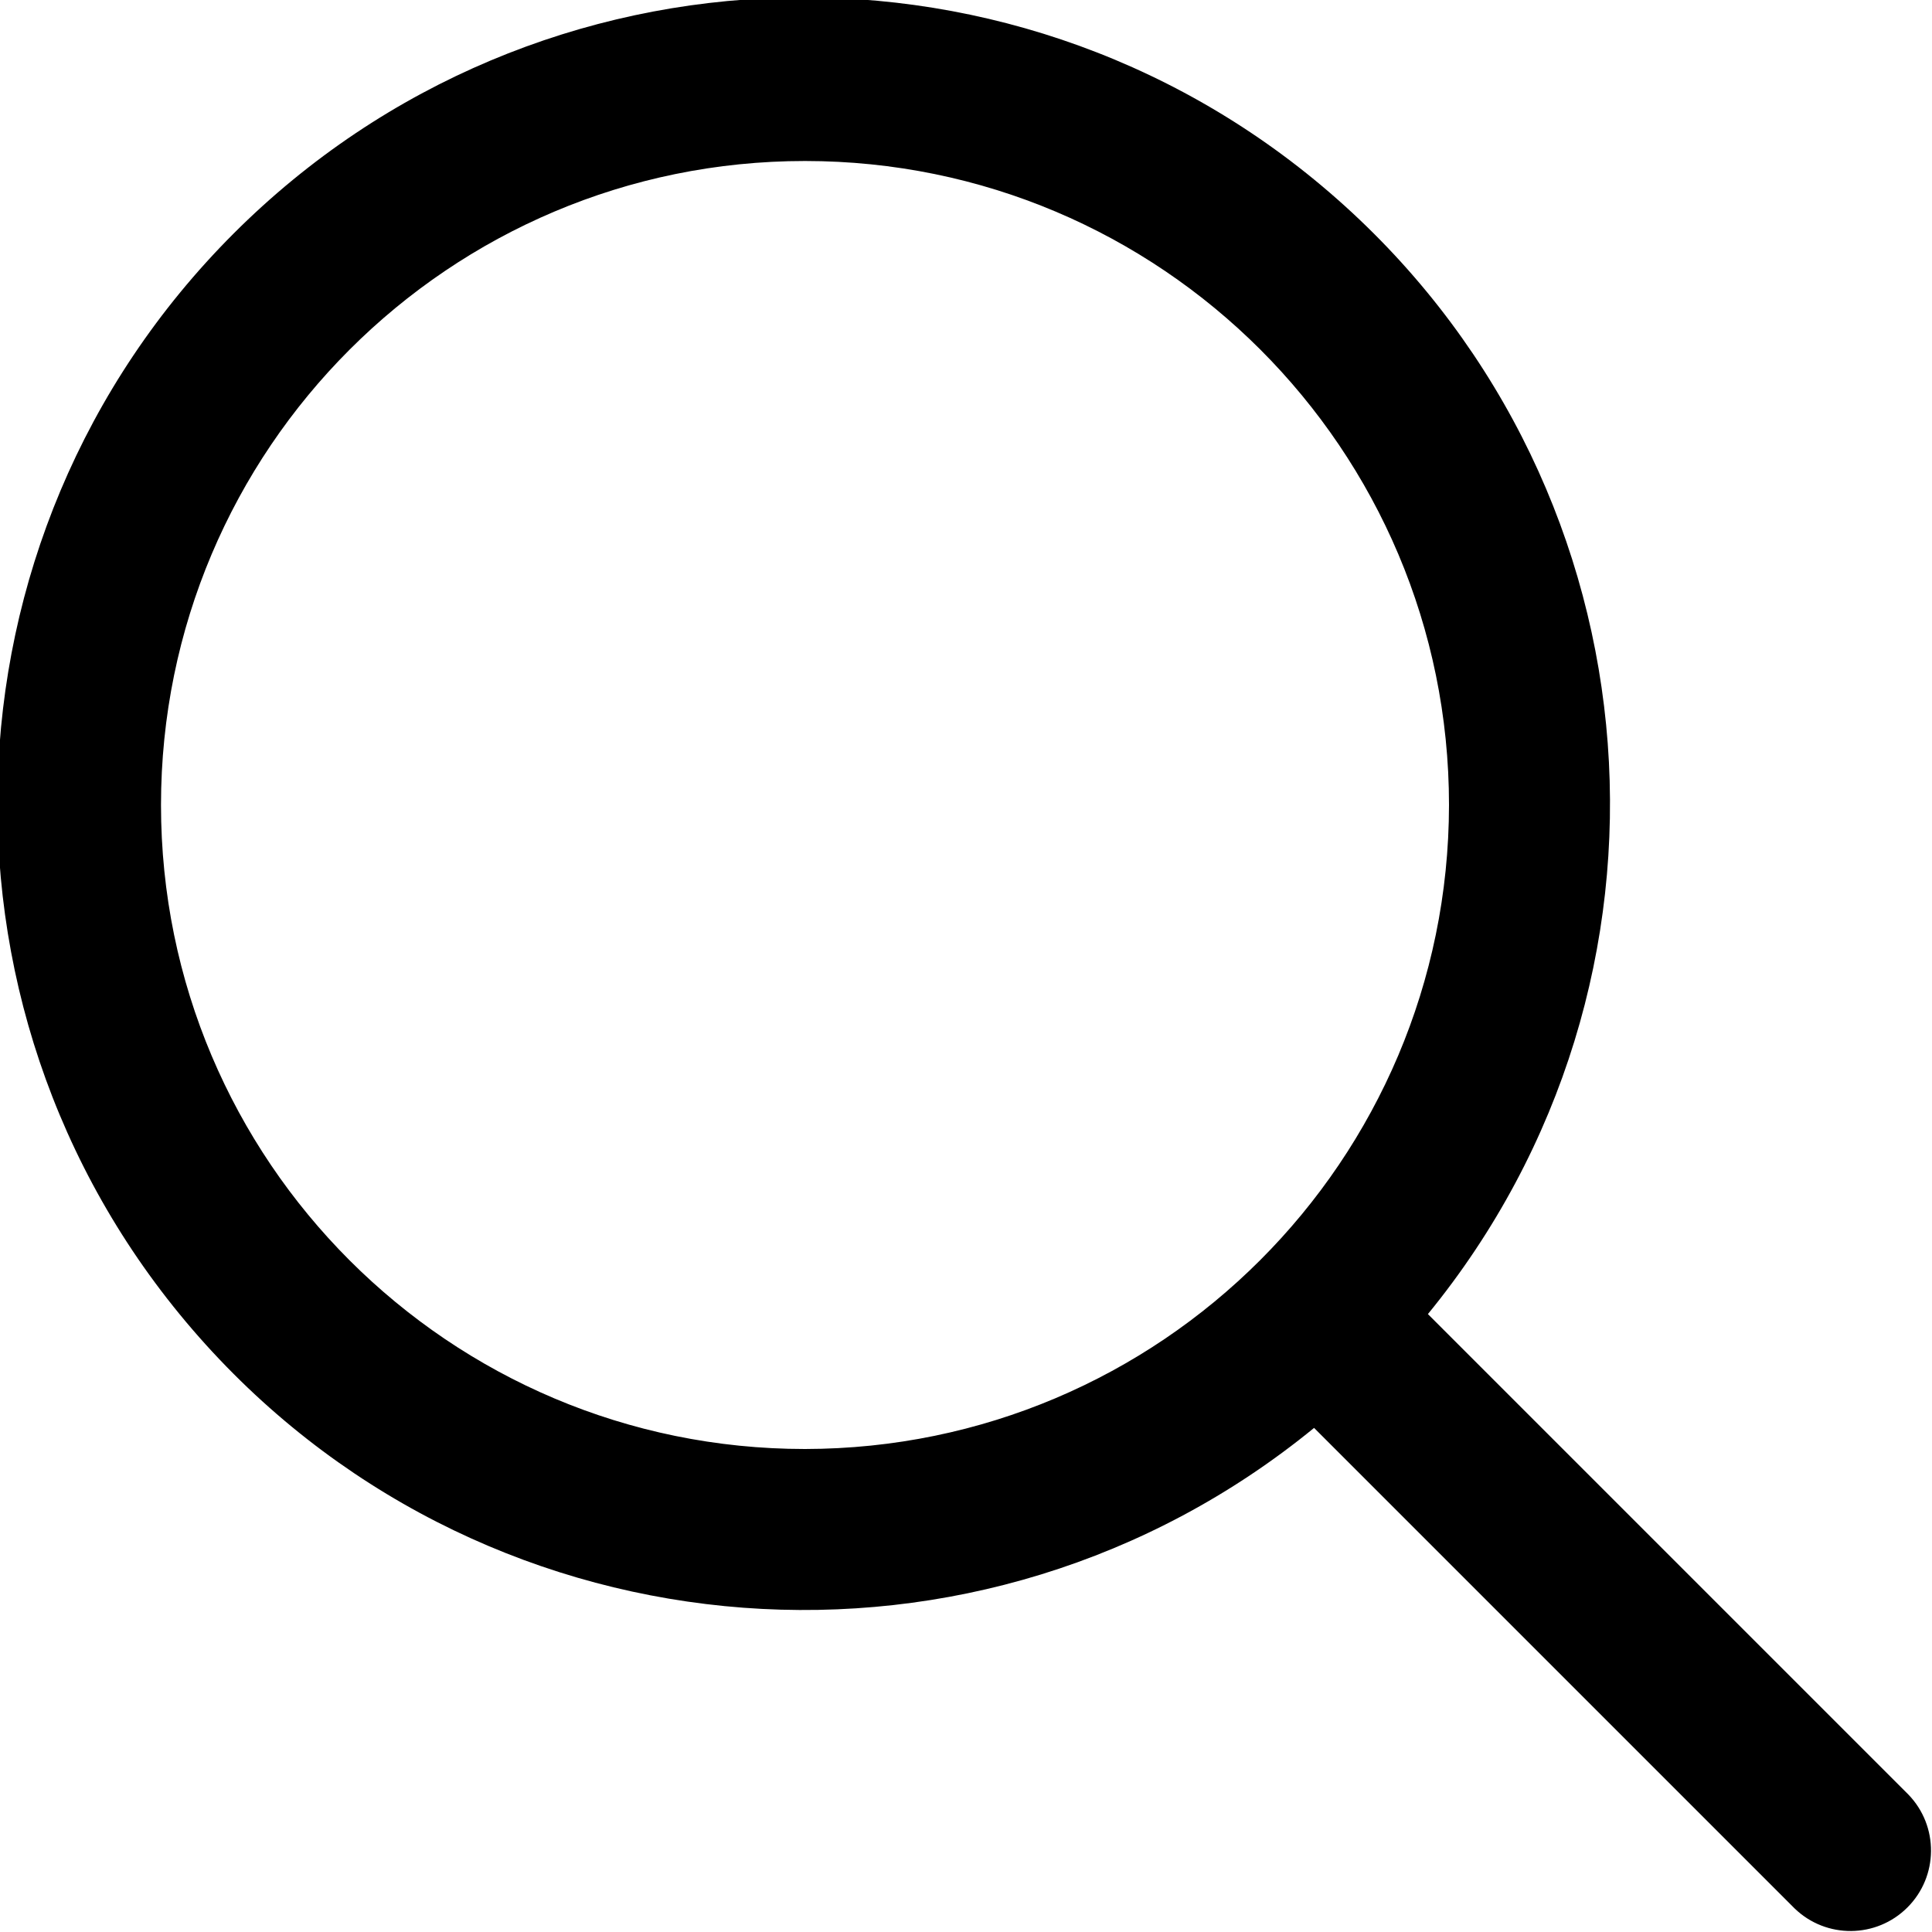
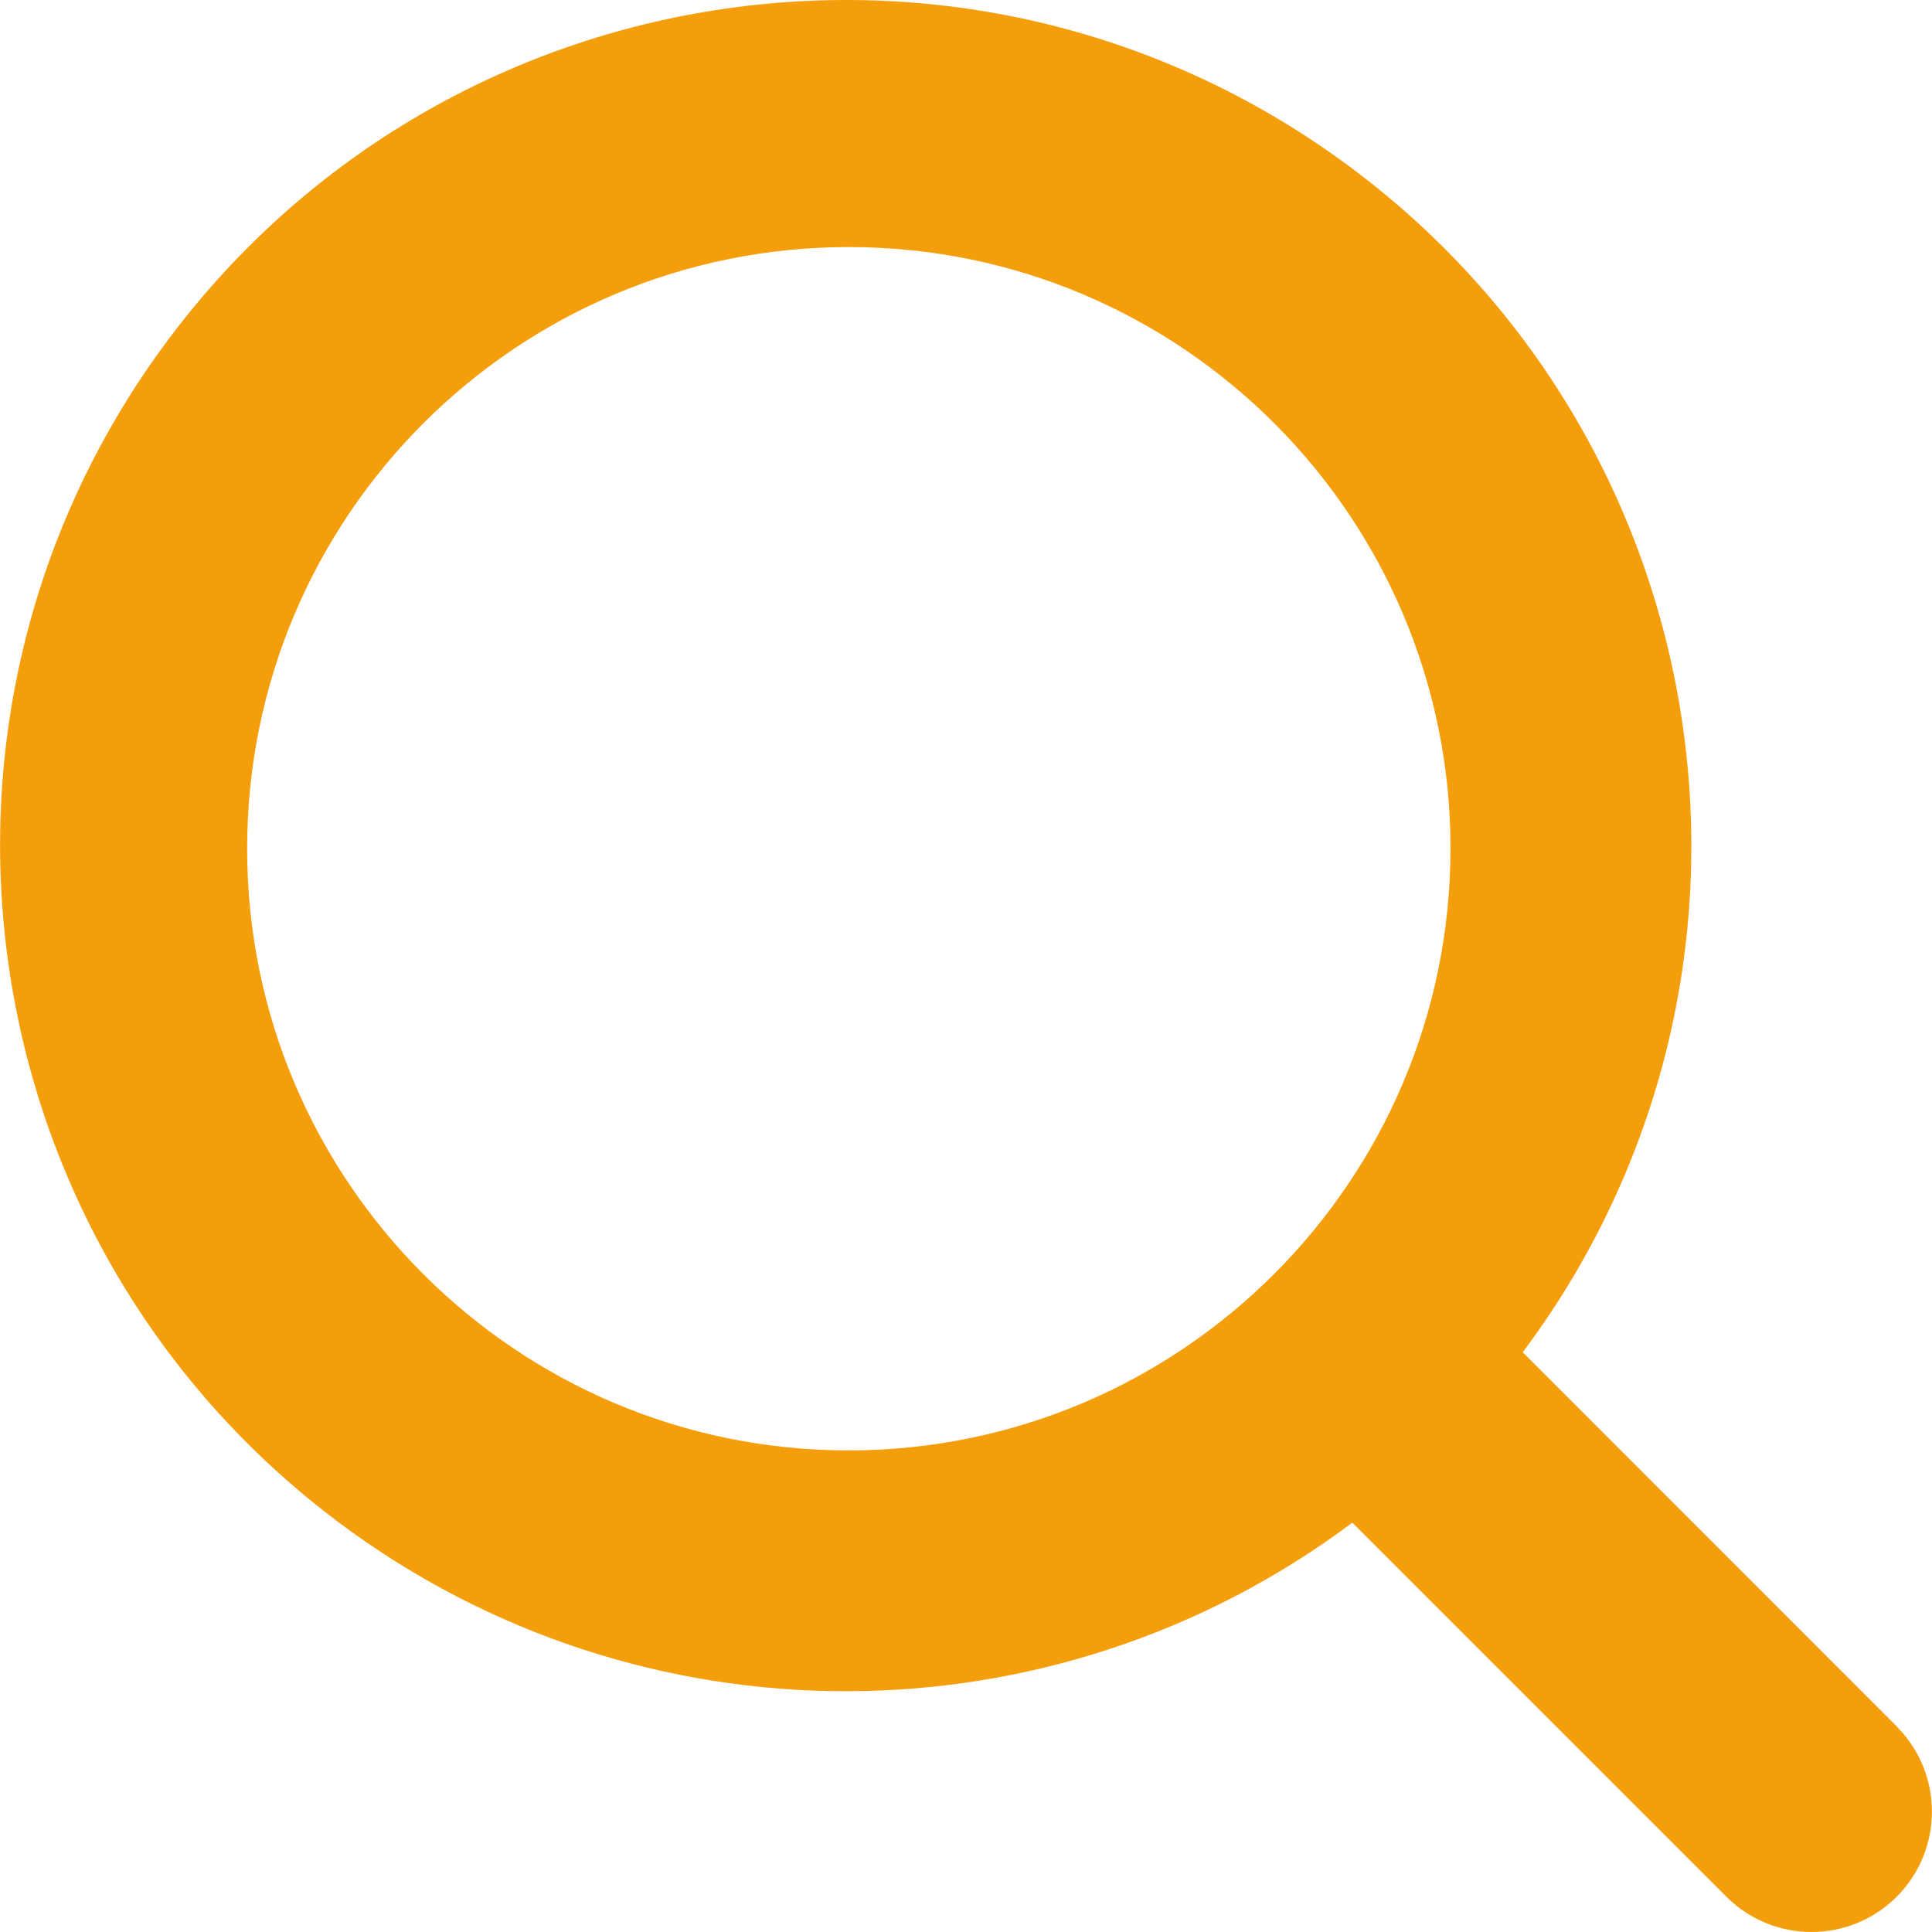
- <svg xmlns="http://www.w3.org/2000/svg" id="Outline" viewBox="0 0 24 24" width="512" height="512">
-   <path d="M23.707,22.293l-5.969-5.969a10.016,10.016,0,1,0-1.414,1.414l5.969,5.969a1,1,0,0,0,1.414-1.414ZM10,18a8,8,0,1,1,8-8A8.009,8.009,0,0,1,10,18Z" />
+ <svg xmlns="http://www.w3.org/2000/svg" fill="#F59E0B" version="1.1" id="Capa_1" x="0px" y="0px" viewBox="0 0 513.749 513.749" style="enable-background:new 0 0 513.749 513.749;" xml:space="preserve" width="512" height="512">
+   <g>
+     <path d="M504.352,459.061l-99.435-99.477c74.402-99.427,54.115-240.344-45.312-314.746S119.261-9.277,44.859,90.15   S-9.256,330.494,90.171,404.896c79.868,59.766,189.565,59.766,269.434,0l99.477,99.477c12.501,12.501,32.769,12.501,45.269,0   c12.501-12.501,12.501-32.769,0-45.269L504.352,459.061z M225.717,385.696c-88.366,0-160-71.634-160-160s71.634-160,160-160   s160,71.634,160,160C385.623,314.022,314.044,385.602,225.717,385.696z" />
+   </g>
</svg>
